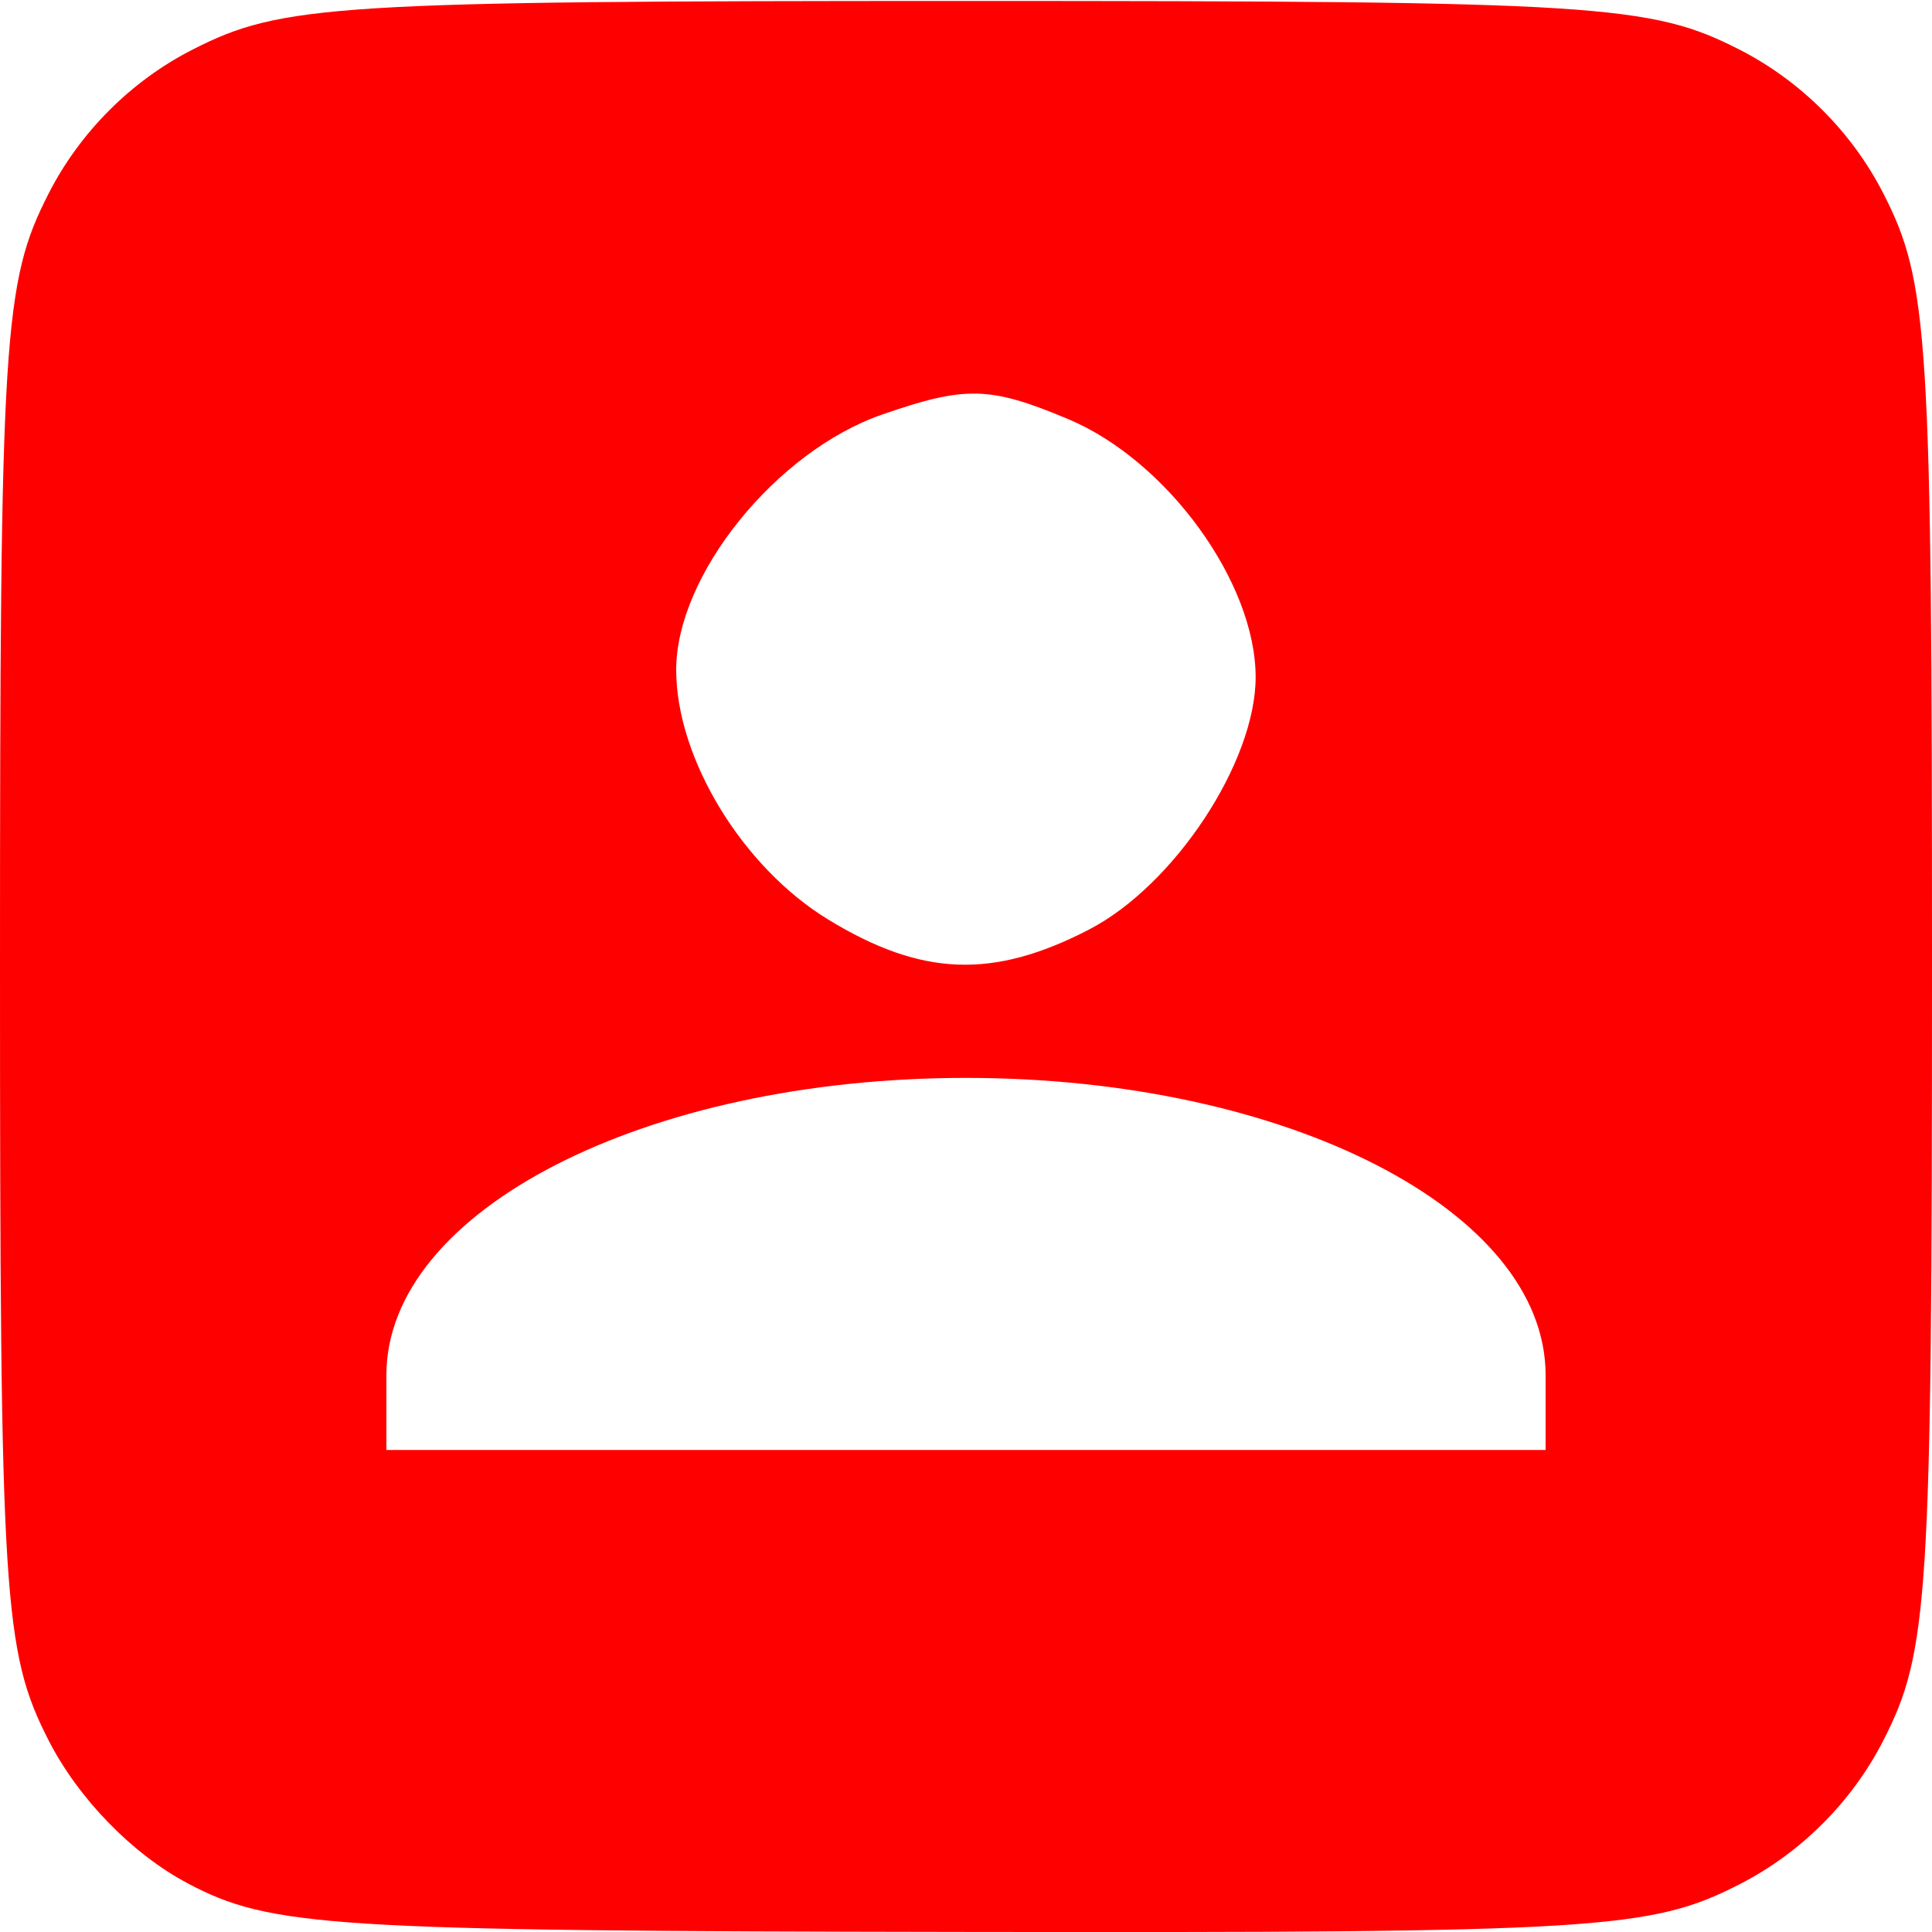
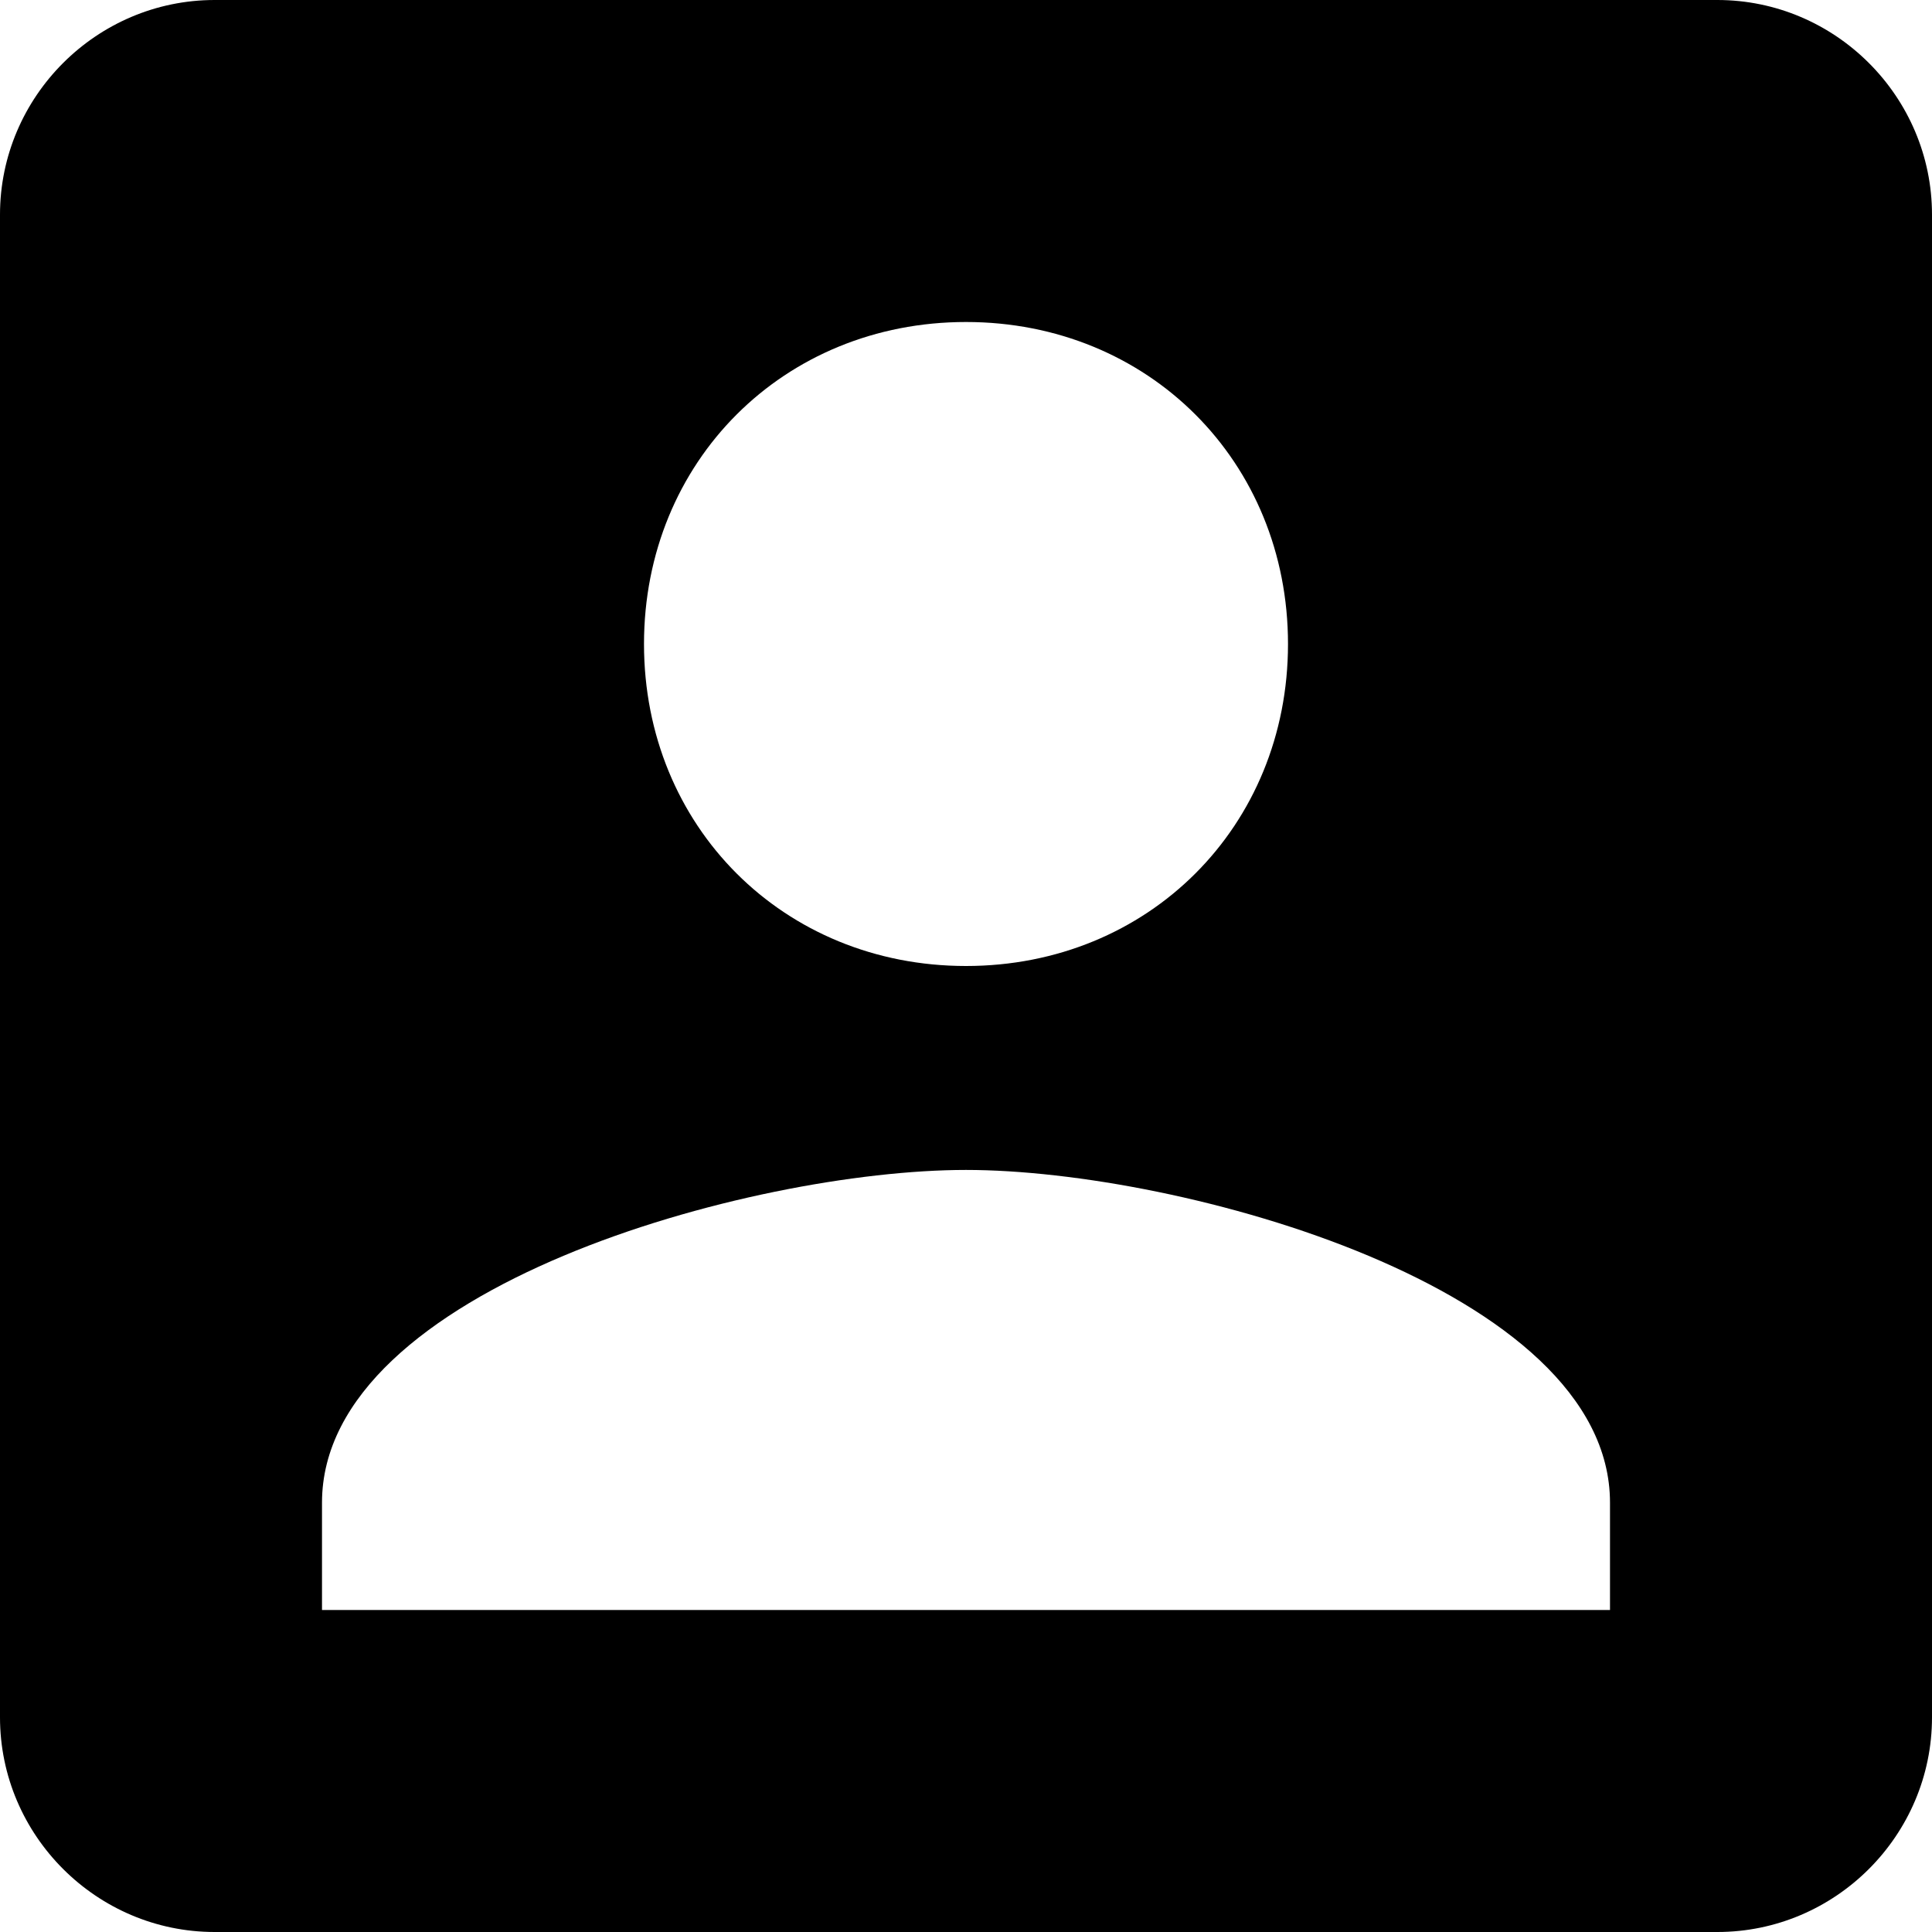
- <svg xmlns="http://www.w3.org/2000/svg" width="24" height="24" viewBox="0 0 24 24">
-   <path fill="red" d="M 2.328,23.393 C 1.643,23.031 0.972,22.341 0.603,21.618 0.041,20.516 0,19.859 0,12.012 0,4.161 0.041,3.507 0.604,2.404 0.993,1.642 1.63,1.004 2.392,0.616 3.496,0.053 4.149,0.012 12,0.012 c 7.851,0 8.504,0.041 9.608,0.604 0.762,0.389 1.399,1.026 1.788,1.788 C 23.959,3.507 24,4.161 24,12.012 c 0,7.851 -0.041,8.504 -0.604,9.608 -0.389,0.762 -1.026,1.399 -1.788,1.788 -1.106,0.564 -1.742,0.603 -9.671,0.591 -7.856,-0.012 -8.57,-0.057 -9.609,-0.605 z M 19.2,17.082 c 0,-2.043 -3.215,-3.692 -7.2,-3.692 C 8.015,13.39 4.8,15.039 4.8,17.082 v 0.93 h 7.2 7.2 z m -5.672,-5.535 c 1.06,-0.548 2.07,-2.078 2.07,-3.135 0,-1.178 -1.098,-2.689 -2.329,-3.206 -0.973,-0.408 -1.273,-0.416 -2.309,-0.057 -1.319,0.457 -2.56,1.995 -2.56,3.172 0,1.101 0.823,2.453 1.89,3.103 1.16,0.707 2.044,0.741 3.239,0.123 z" />
+ <svg xmlns="http://www.w3.org/2000/svg" id="Layer_1" version="1.1" viewBox="0 0 18 18">
+   <path d="M3,14c0-2,4-3.1,6-3.1s6,1.1,6,3.1v1H3M12,6c0,1.7-1.3,3-3,3s-3-1.3-3-3,1.3-3,3-3,3,1.3,3,3M0,2v14c0,1.1.9,2,2,2h14c1.1,0,2-.9,2-2V2c0-1.1-.9-2-2-2H2C.9,0,0,.9,0,2" />
</svg>
